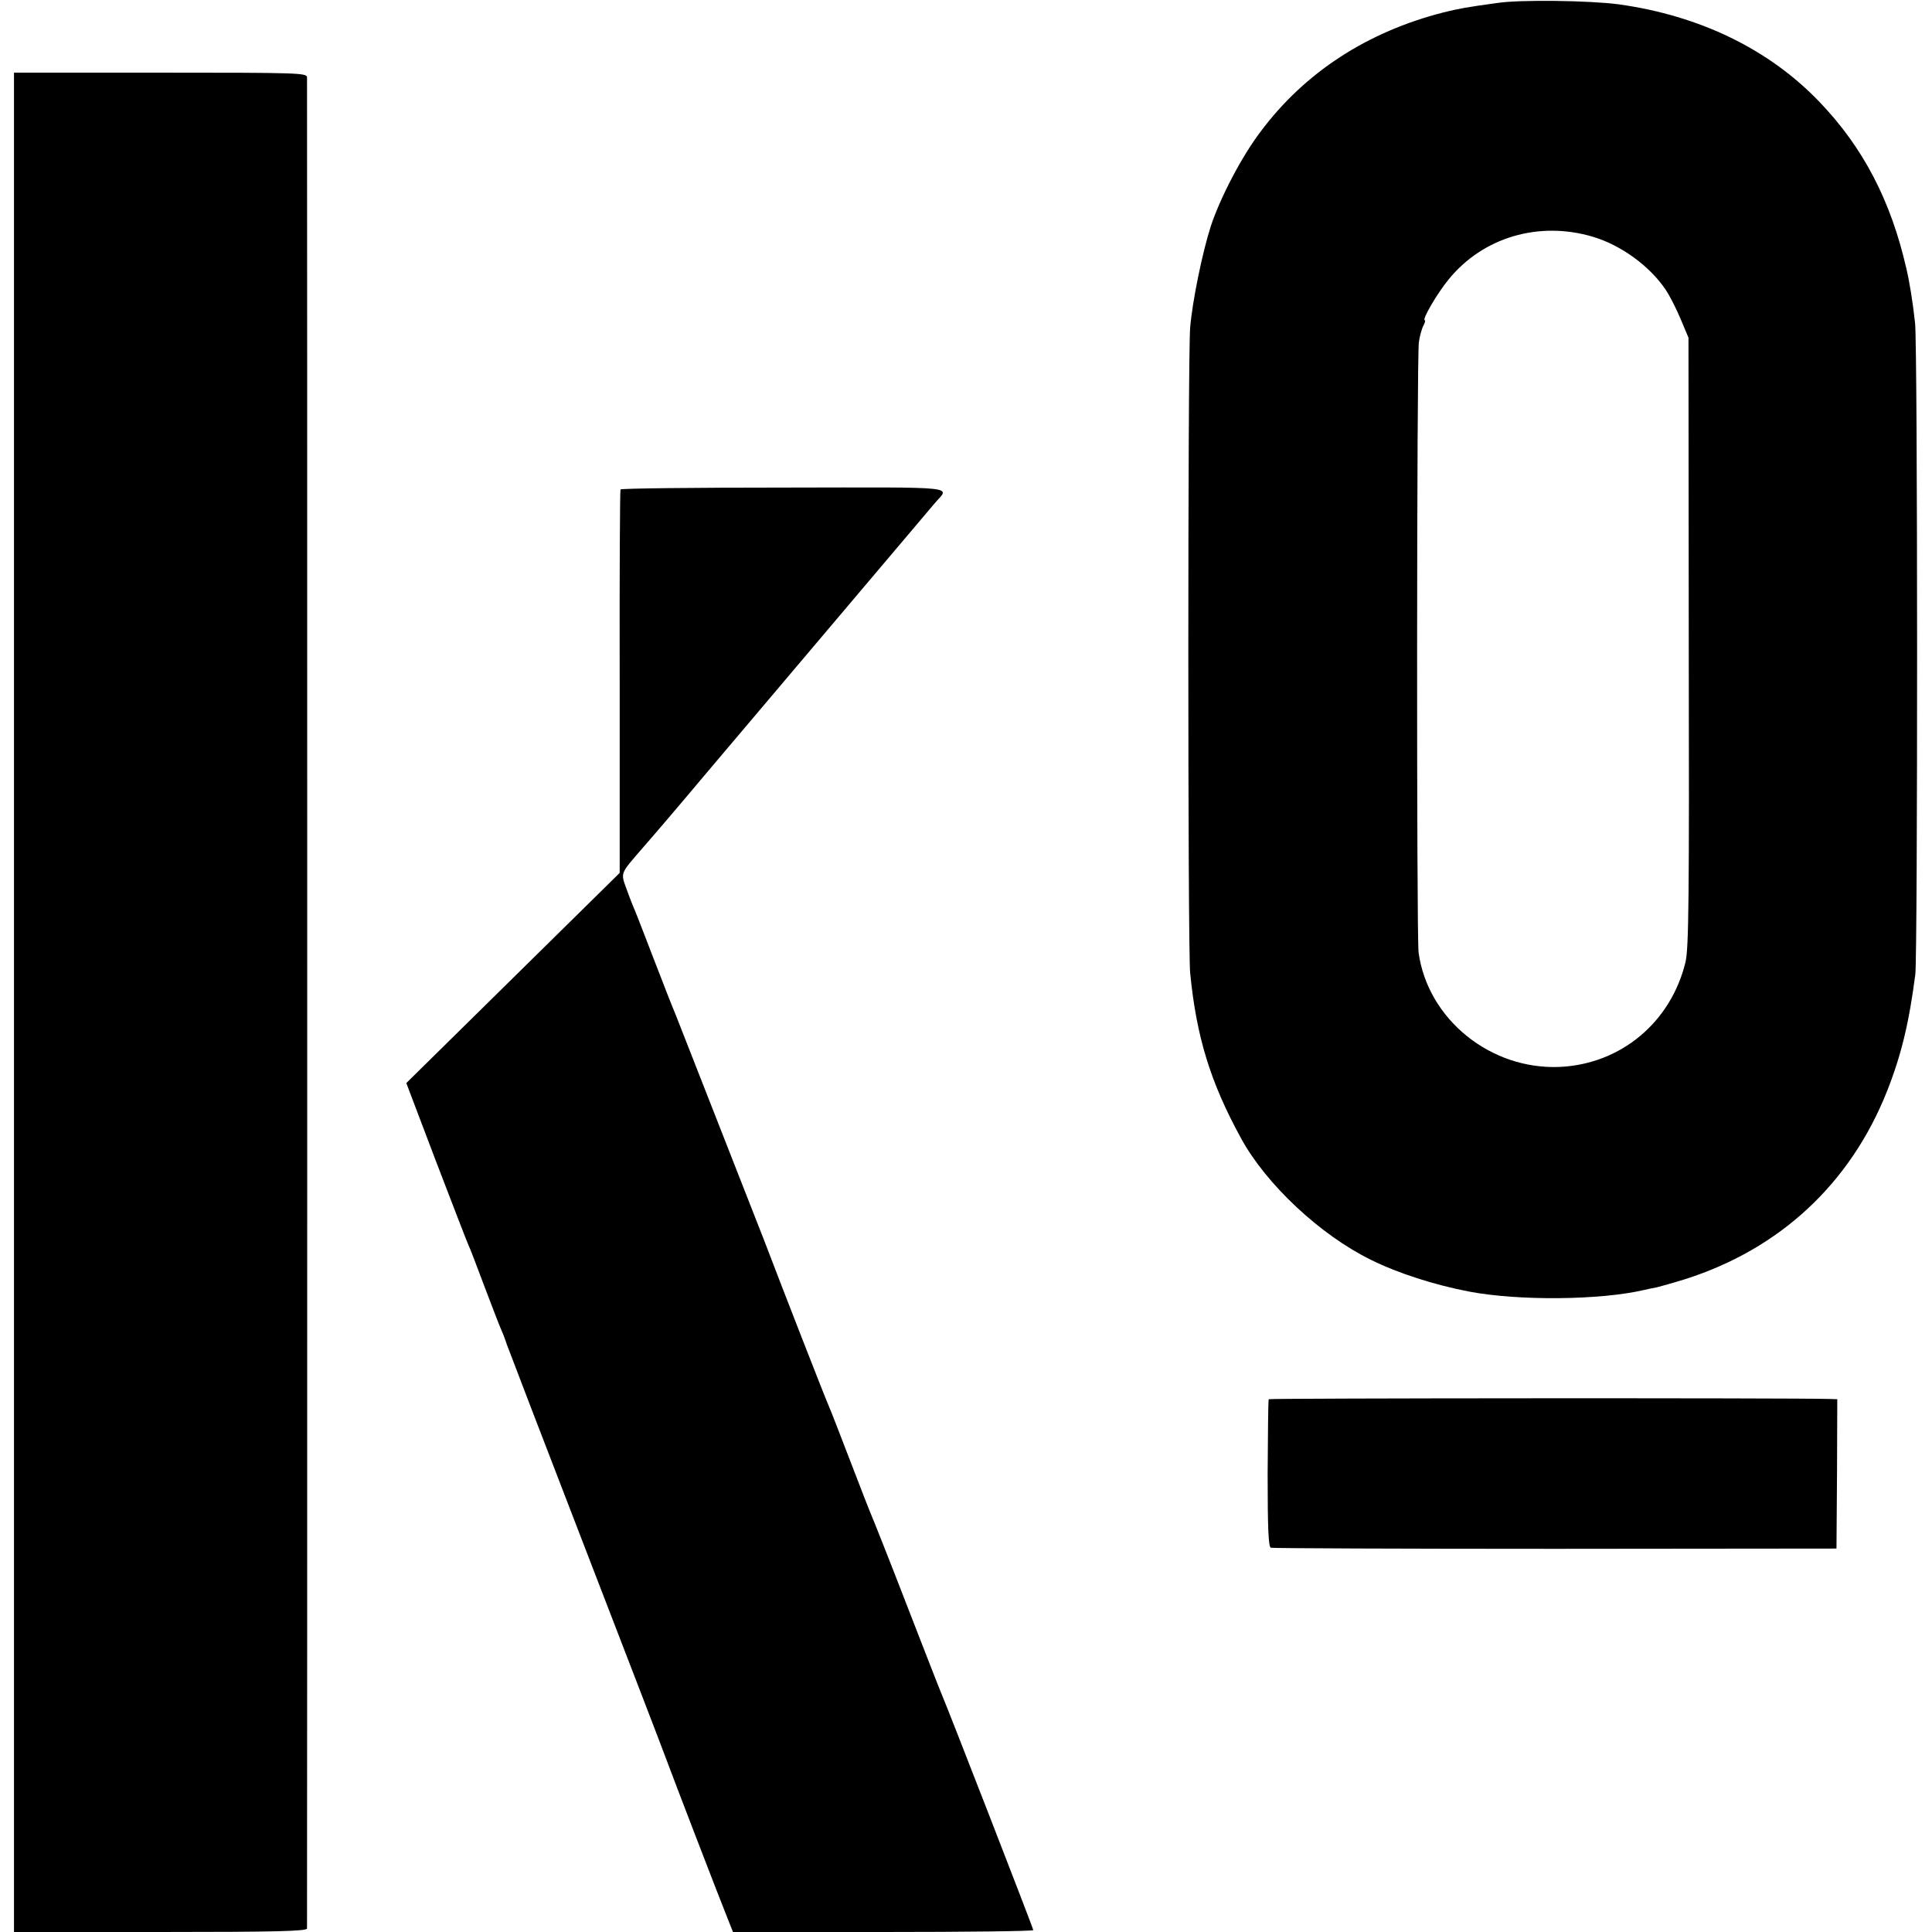
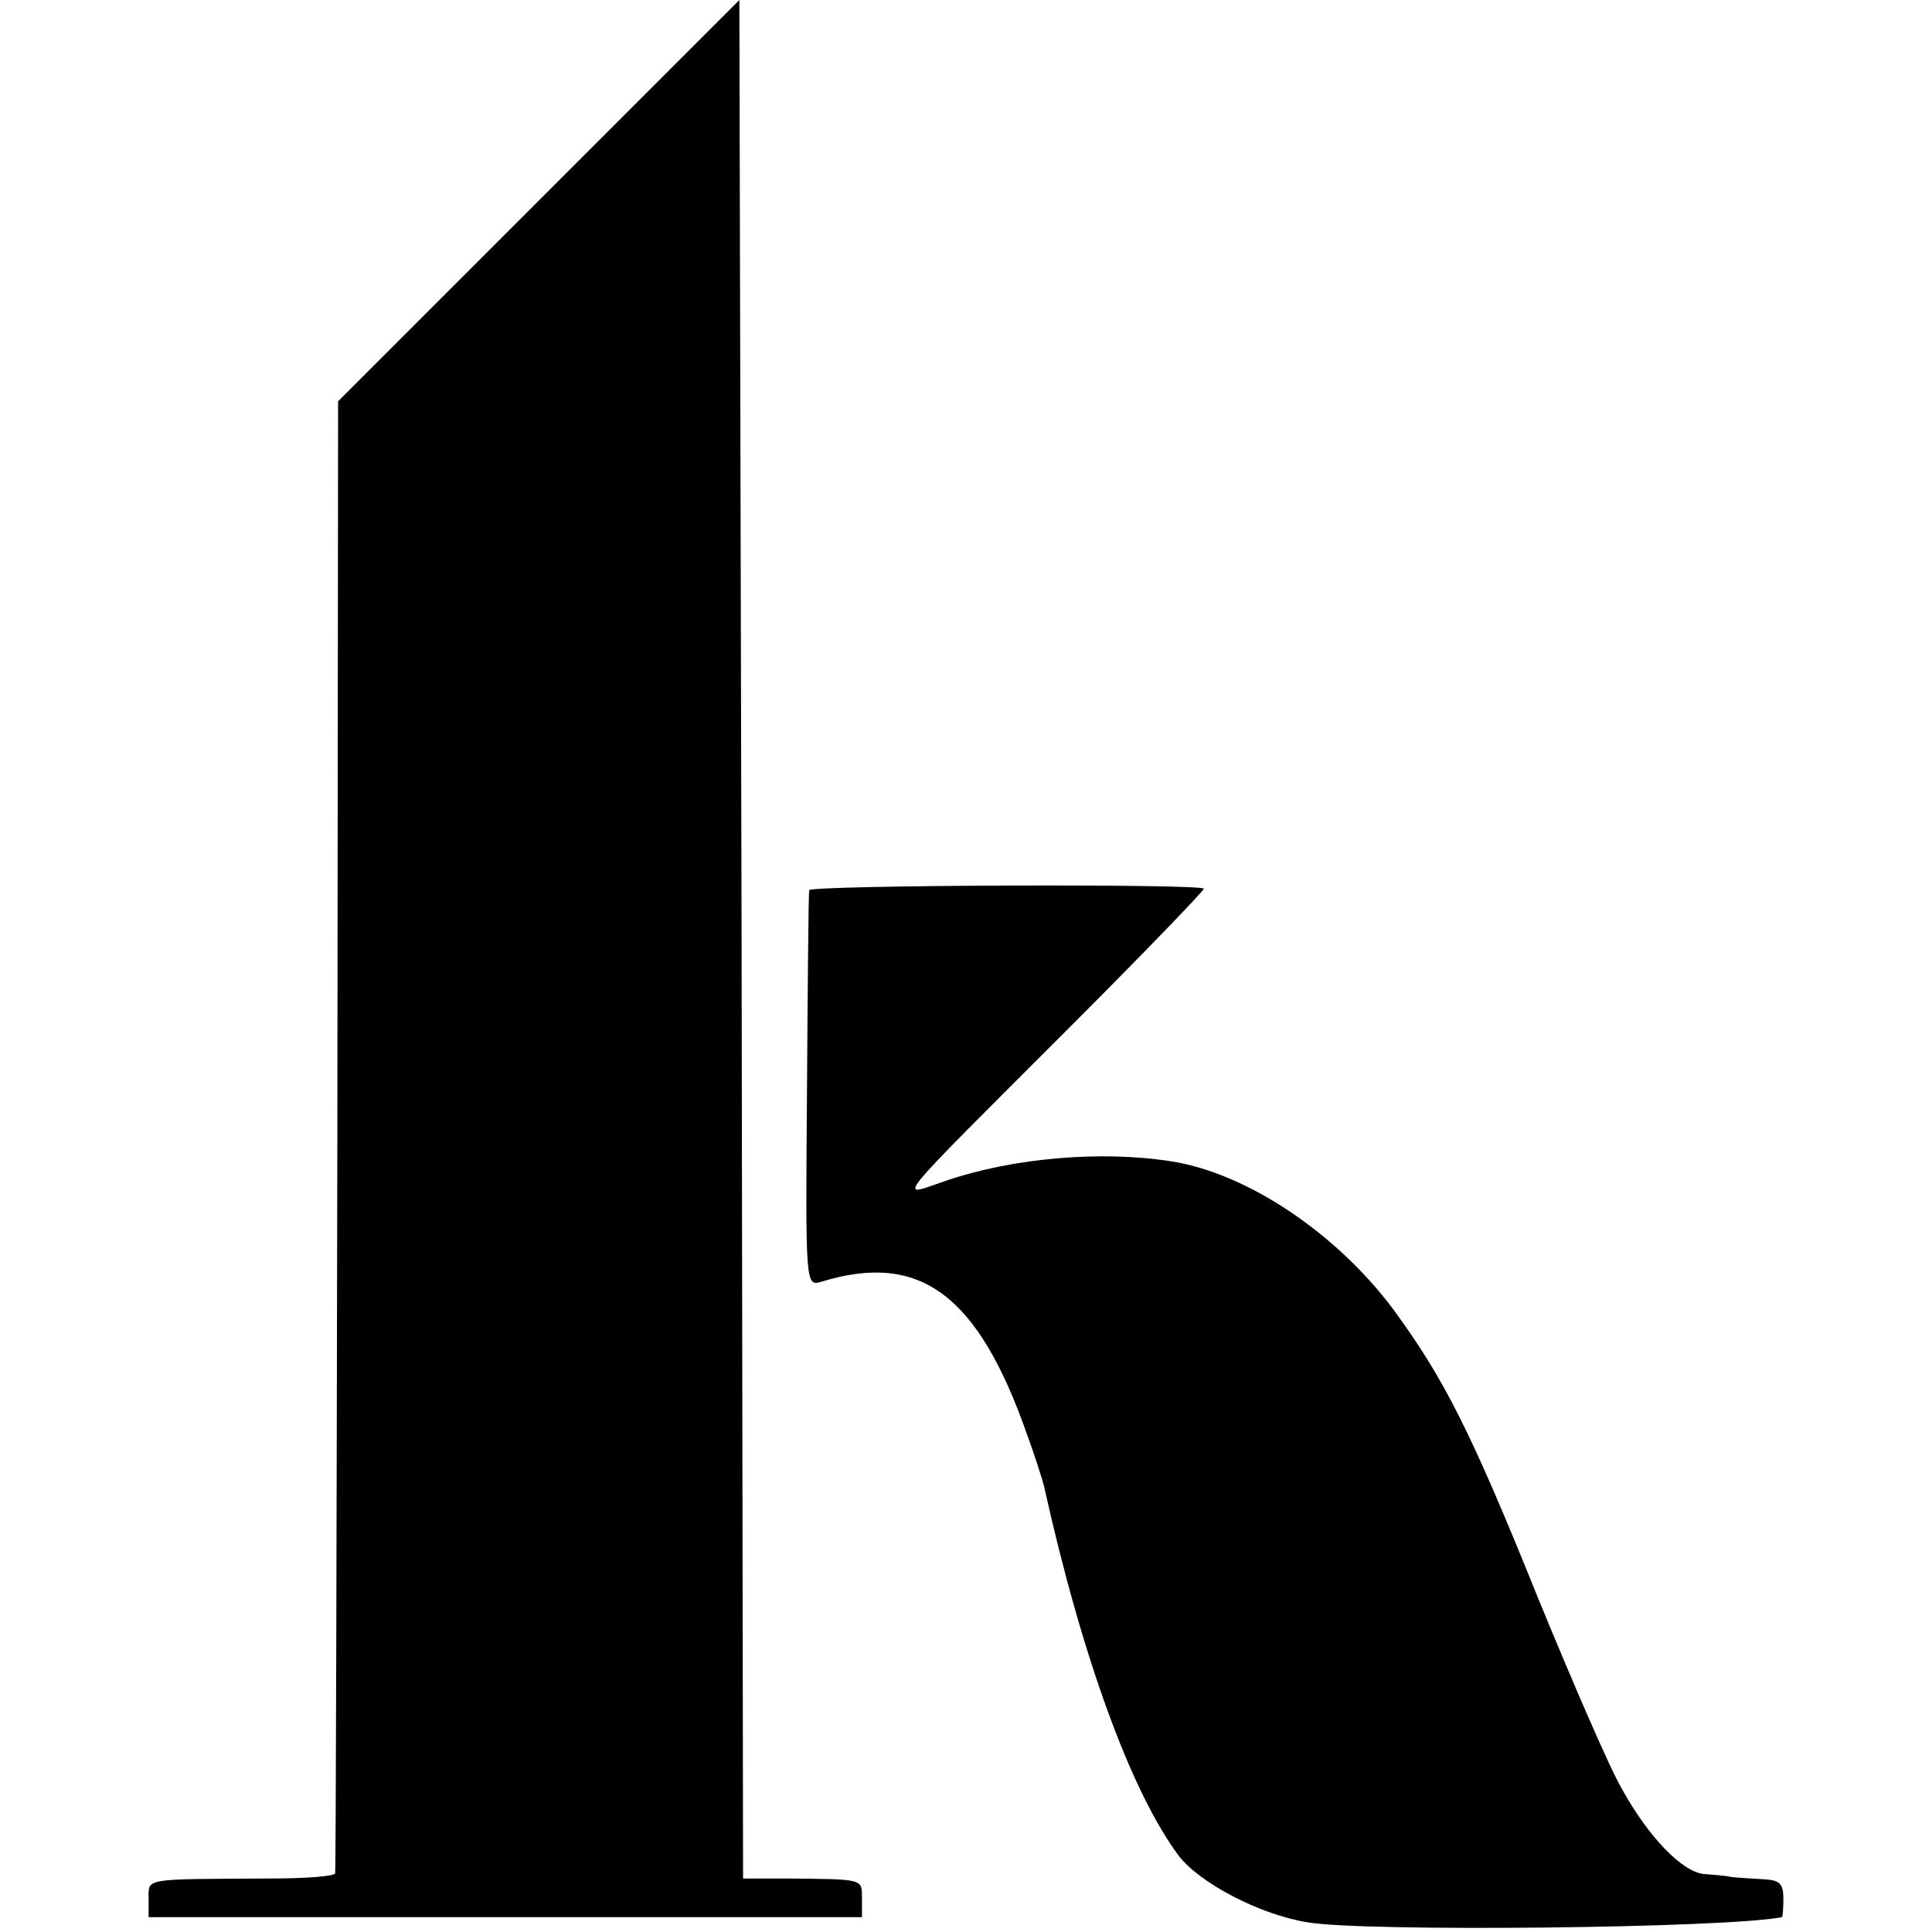
- <svg xmlns="http://www.w3.org/2000/svg" version="1.0" width="718pt" height="718pt" viewBox="0 0 718 718" preserveAspectRatio="xMidYMid meet">
-   <g transform="translate(0,718) scale(0.1,-0.1)" fill="#000000" stroke="none">
-     <path d="M5565 7169 c-117 -16 -143 -21 -200 -35 -283 -72 -516 -223 -680 -443 -70 -92 -150 -245 -185 -351 -32 -99 -69 -281 -77 -378 -9 -112 -9 -2305 0 -2397 23 -237 75 -407 189 -615 93 -171 295 -360 483 -452 101 -50 235 -93 365 -118 184 -35 488 -32 650 6 14 3 35 8 48 10 12 3 59 16 104 30 353 112 615 356 751 699 53 134 82 255 105 434 9 76 9 2339 -1 2421 -8 75 -21 156 -33 205 -57 249 -160 447 -321 615 -187 196 -445 322 -748 364 -105 14 -365 18 -450 5z m355 -869 c104 -31 210 -108 269 -195 16 -23 41 -73 57 -111 l29 -69 1 -1130 c2 -954 0 -1139 -12 -1190 -54 -224 -240 -379 -466 -390 -258 -12 -492 177 -526 425 -8 61 -7 2214 1 2268 3 23 11 51 17 62 6 11 8 20 5 20 -12 0 46 100 89 152 127 156 335 218 536 158z" />
-     <path d="M52 3455 l0 -3455 544 0 c428 0 544 3 545 13 1 16 1 6857 0 6880 -1 16 -34 17 -545 17 l-544 0 0 -3455z" />
-     <path d="M2306 5361 c-2 -3 -4 -325 -3 -716 l0 -709 -397 -391 -396 -390 110 -290 c61 -159 115 -299 120 -310 6 -11 32 -81 60 -155 28 -74 55 -144 60 -155 5 -11 16 -38 23 -60 8 -22 139 -364 292 -760 153 -396 288 -747 300 -780 25 -68 196 -513 228 -592 l21 -53 558 0 c307 0 558 3 558 7 0 7 -323 838 -341 878 -5 11 -63 160 -129 330 -66 171 -125 319 -130 330 -5 11 -41 103 -80 205 -39 102 -75 194 -80 205 -8 16 -172 436 -240 615 -35 89 -311 793 -329 839 -11 25 -47 118 -81 206 -34 88 -65 169 -70 180 -5 11 -19 46 -30 77 -24 66 -27 58 56 154 49 56 137 159 230 270 45 53 823 973 858 1014 54 64 110 59 -559 58 -333 0 -607 -3 -609 -7z" />
-     <path d="M4715 1980 c-2 -3 -3 -127 -4 -277 0 -204 3 -272 12 -275 7 -2 482 -4 1057 -4 l1045 1 2 278 1 277 -31 1 c-144 4 -2080 3 -2082 -1z" />
+ <svg xmlns="http://www.w3.org/2000/svg" version="1.0" width="260pt" height="260pt" viewBox="0 0 260 260" preserveAspectRatio="xMidYMid meet">
+   <g transform="translate(0,260) scale(0.1,-0.1)" fill="#000000" stroke="none">
+     <path d="M725 2330 l-270 -270 -1 -988 c-1 -543 -2 -990 -3 -993 0 -4 -40 -7 -88 -7 -171 -1 -163 1 -163 -27 l0 -25 480 0 480 0 0 25 c0 27 3 26 -102 27 l-58 0 -2 1264 -3 1264 -270 -270z" />
+     <path d="M1089 1402 c-1 -4 -2 -125 -3 -270 -2 -261 -2 -263 19 -257 133 41 211 -17 277 -205 11 -30 21 -62 23 -70 51 -230 117 -411 181 -497 28 -37 110 -80 174 -90 74 -13 563 -8 638 7 1 0 2 11 2 25 0 20 -5 25 -27 26 -16 1 -35 2 -43 3 -8 2 -25 3 -37 4 -29 3 -74 49 -110 114 -17 29 -67 145 -113 257 -91 226 -127 296 -195 389 -77 103 -197 183 -298 199 -94 15 -213 5 -304 -26 -65 -22 -81 -41 165 205 100 100 182 185 182 188 0 7 -530 5 -531 -2z" />
  </g>
</svg>
